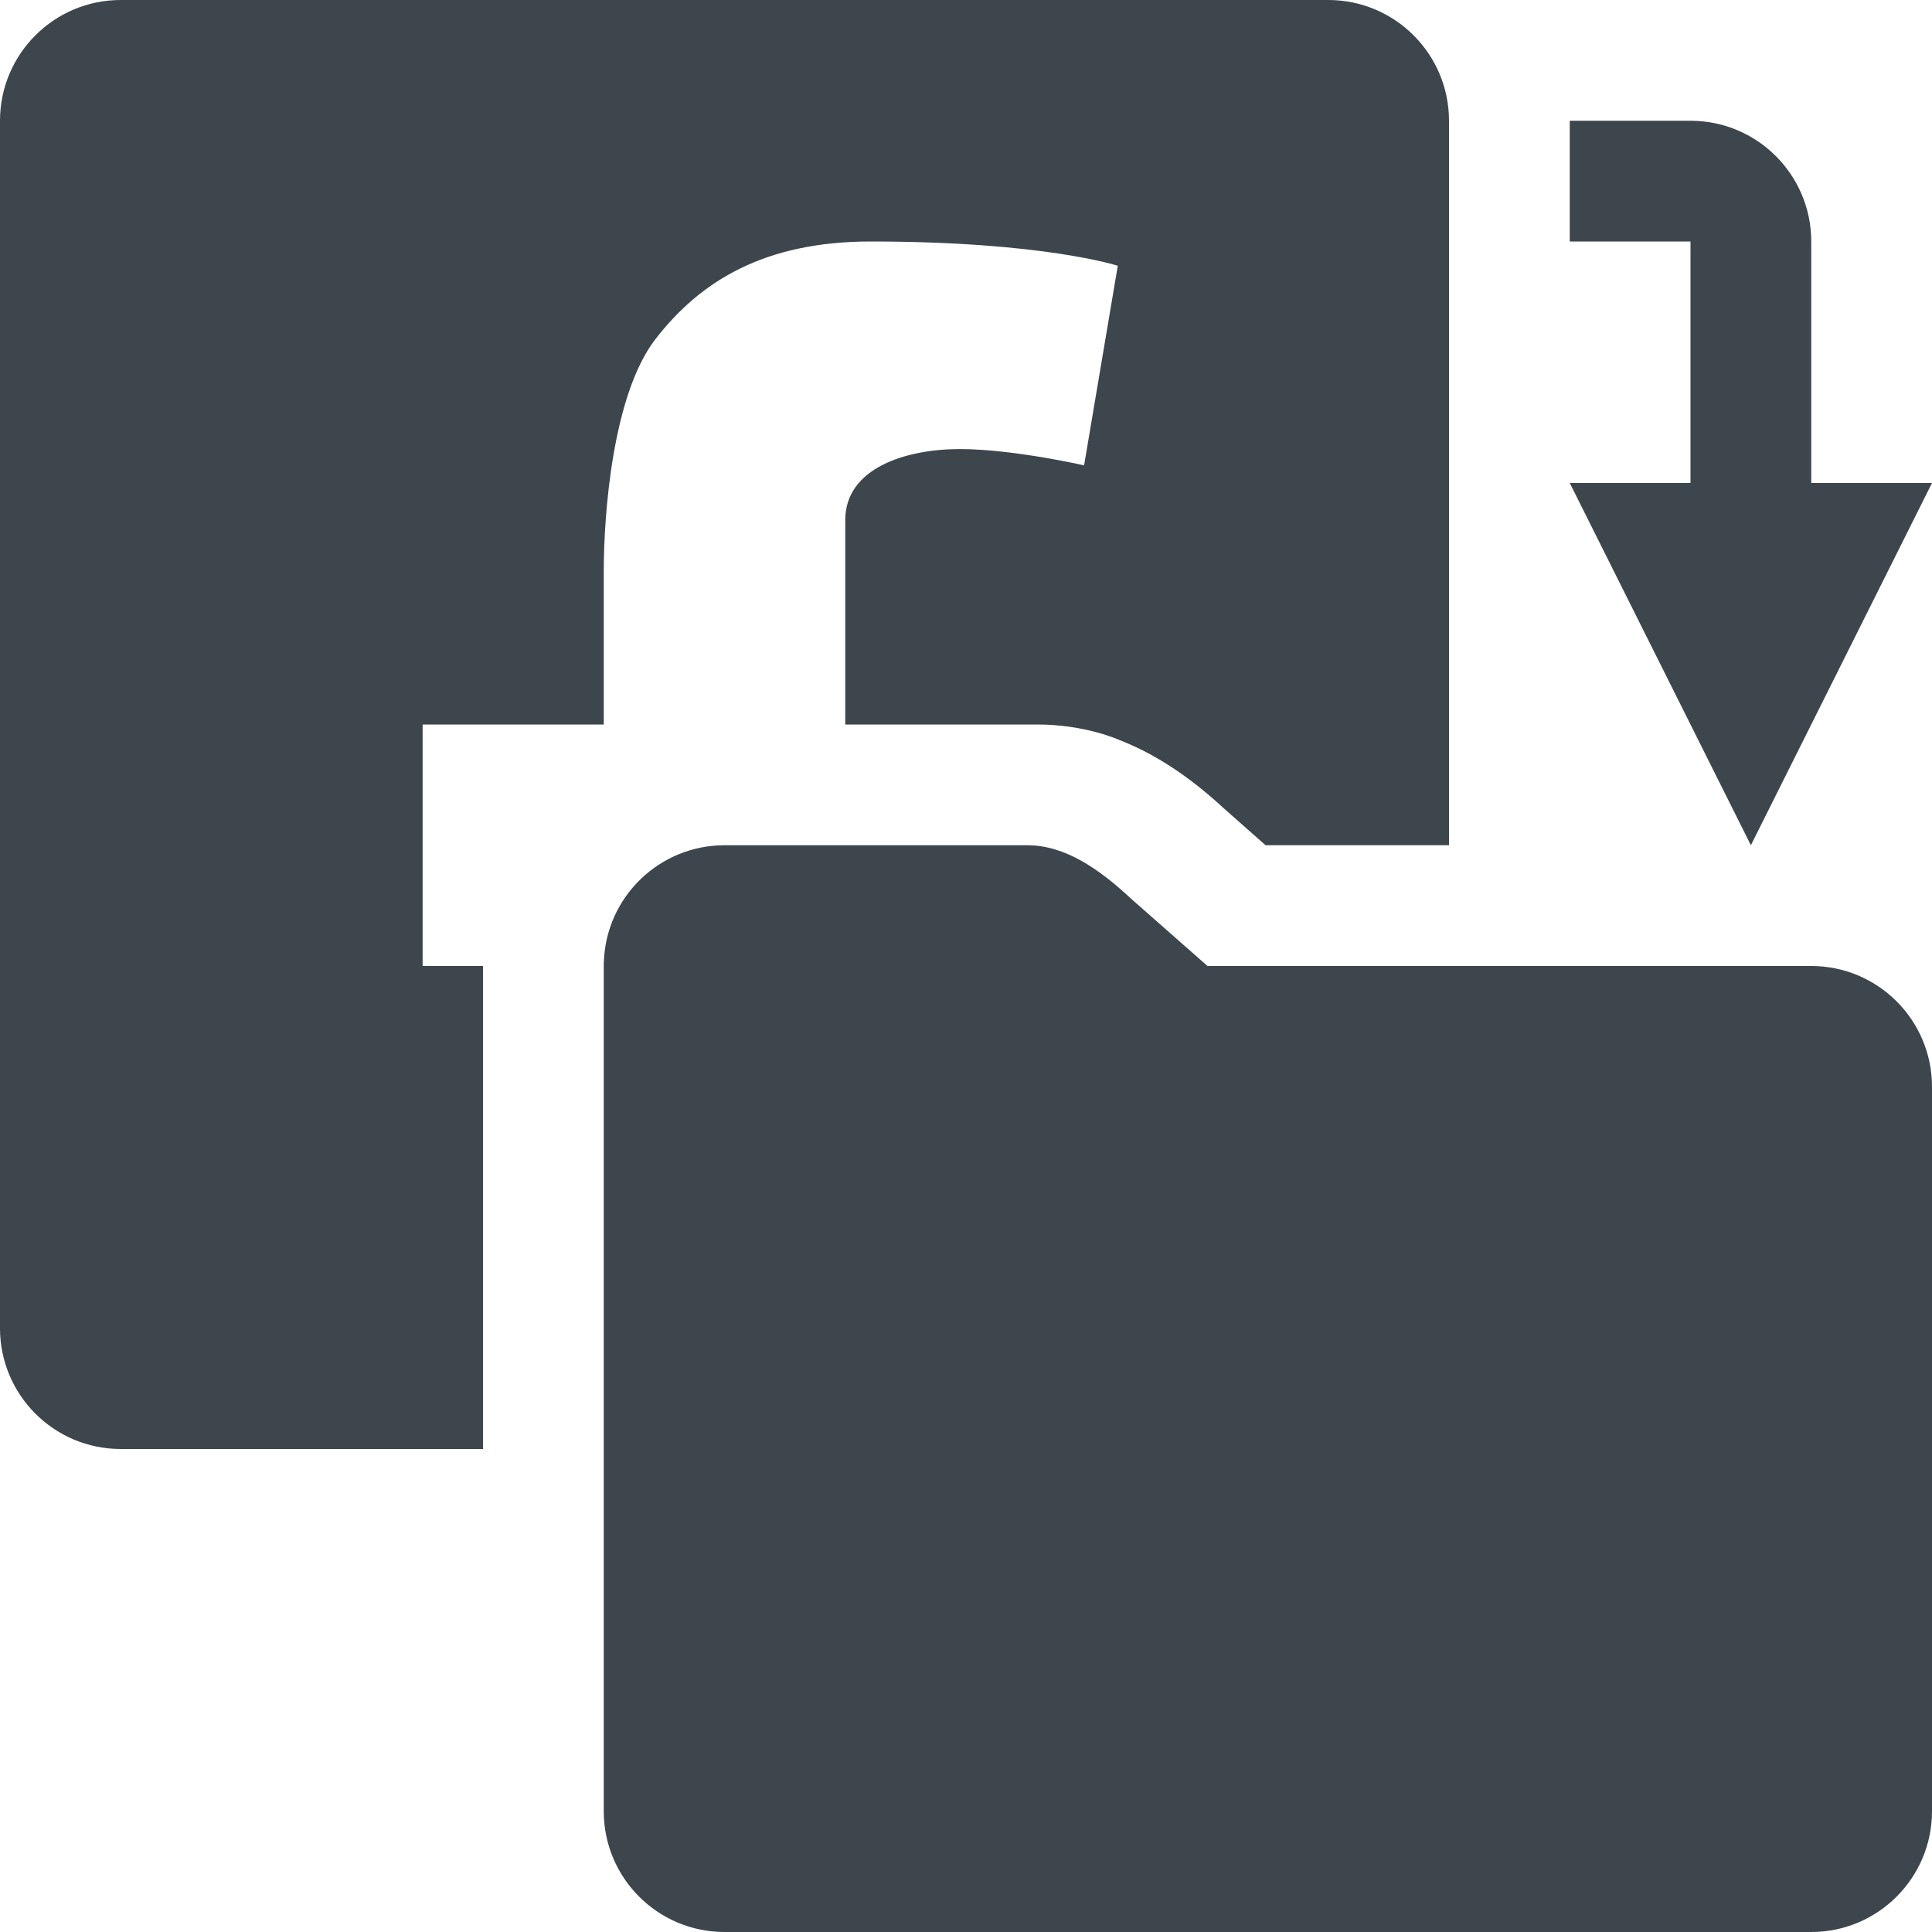
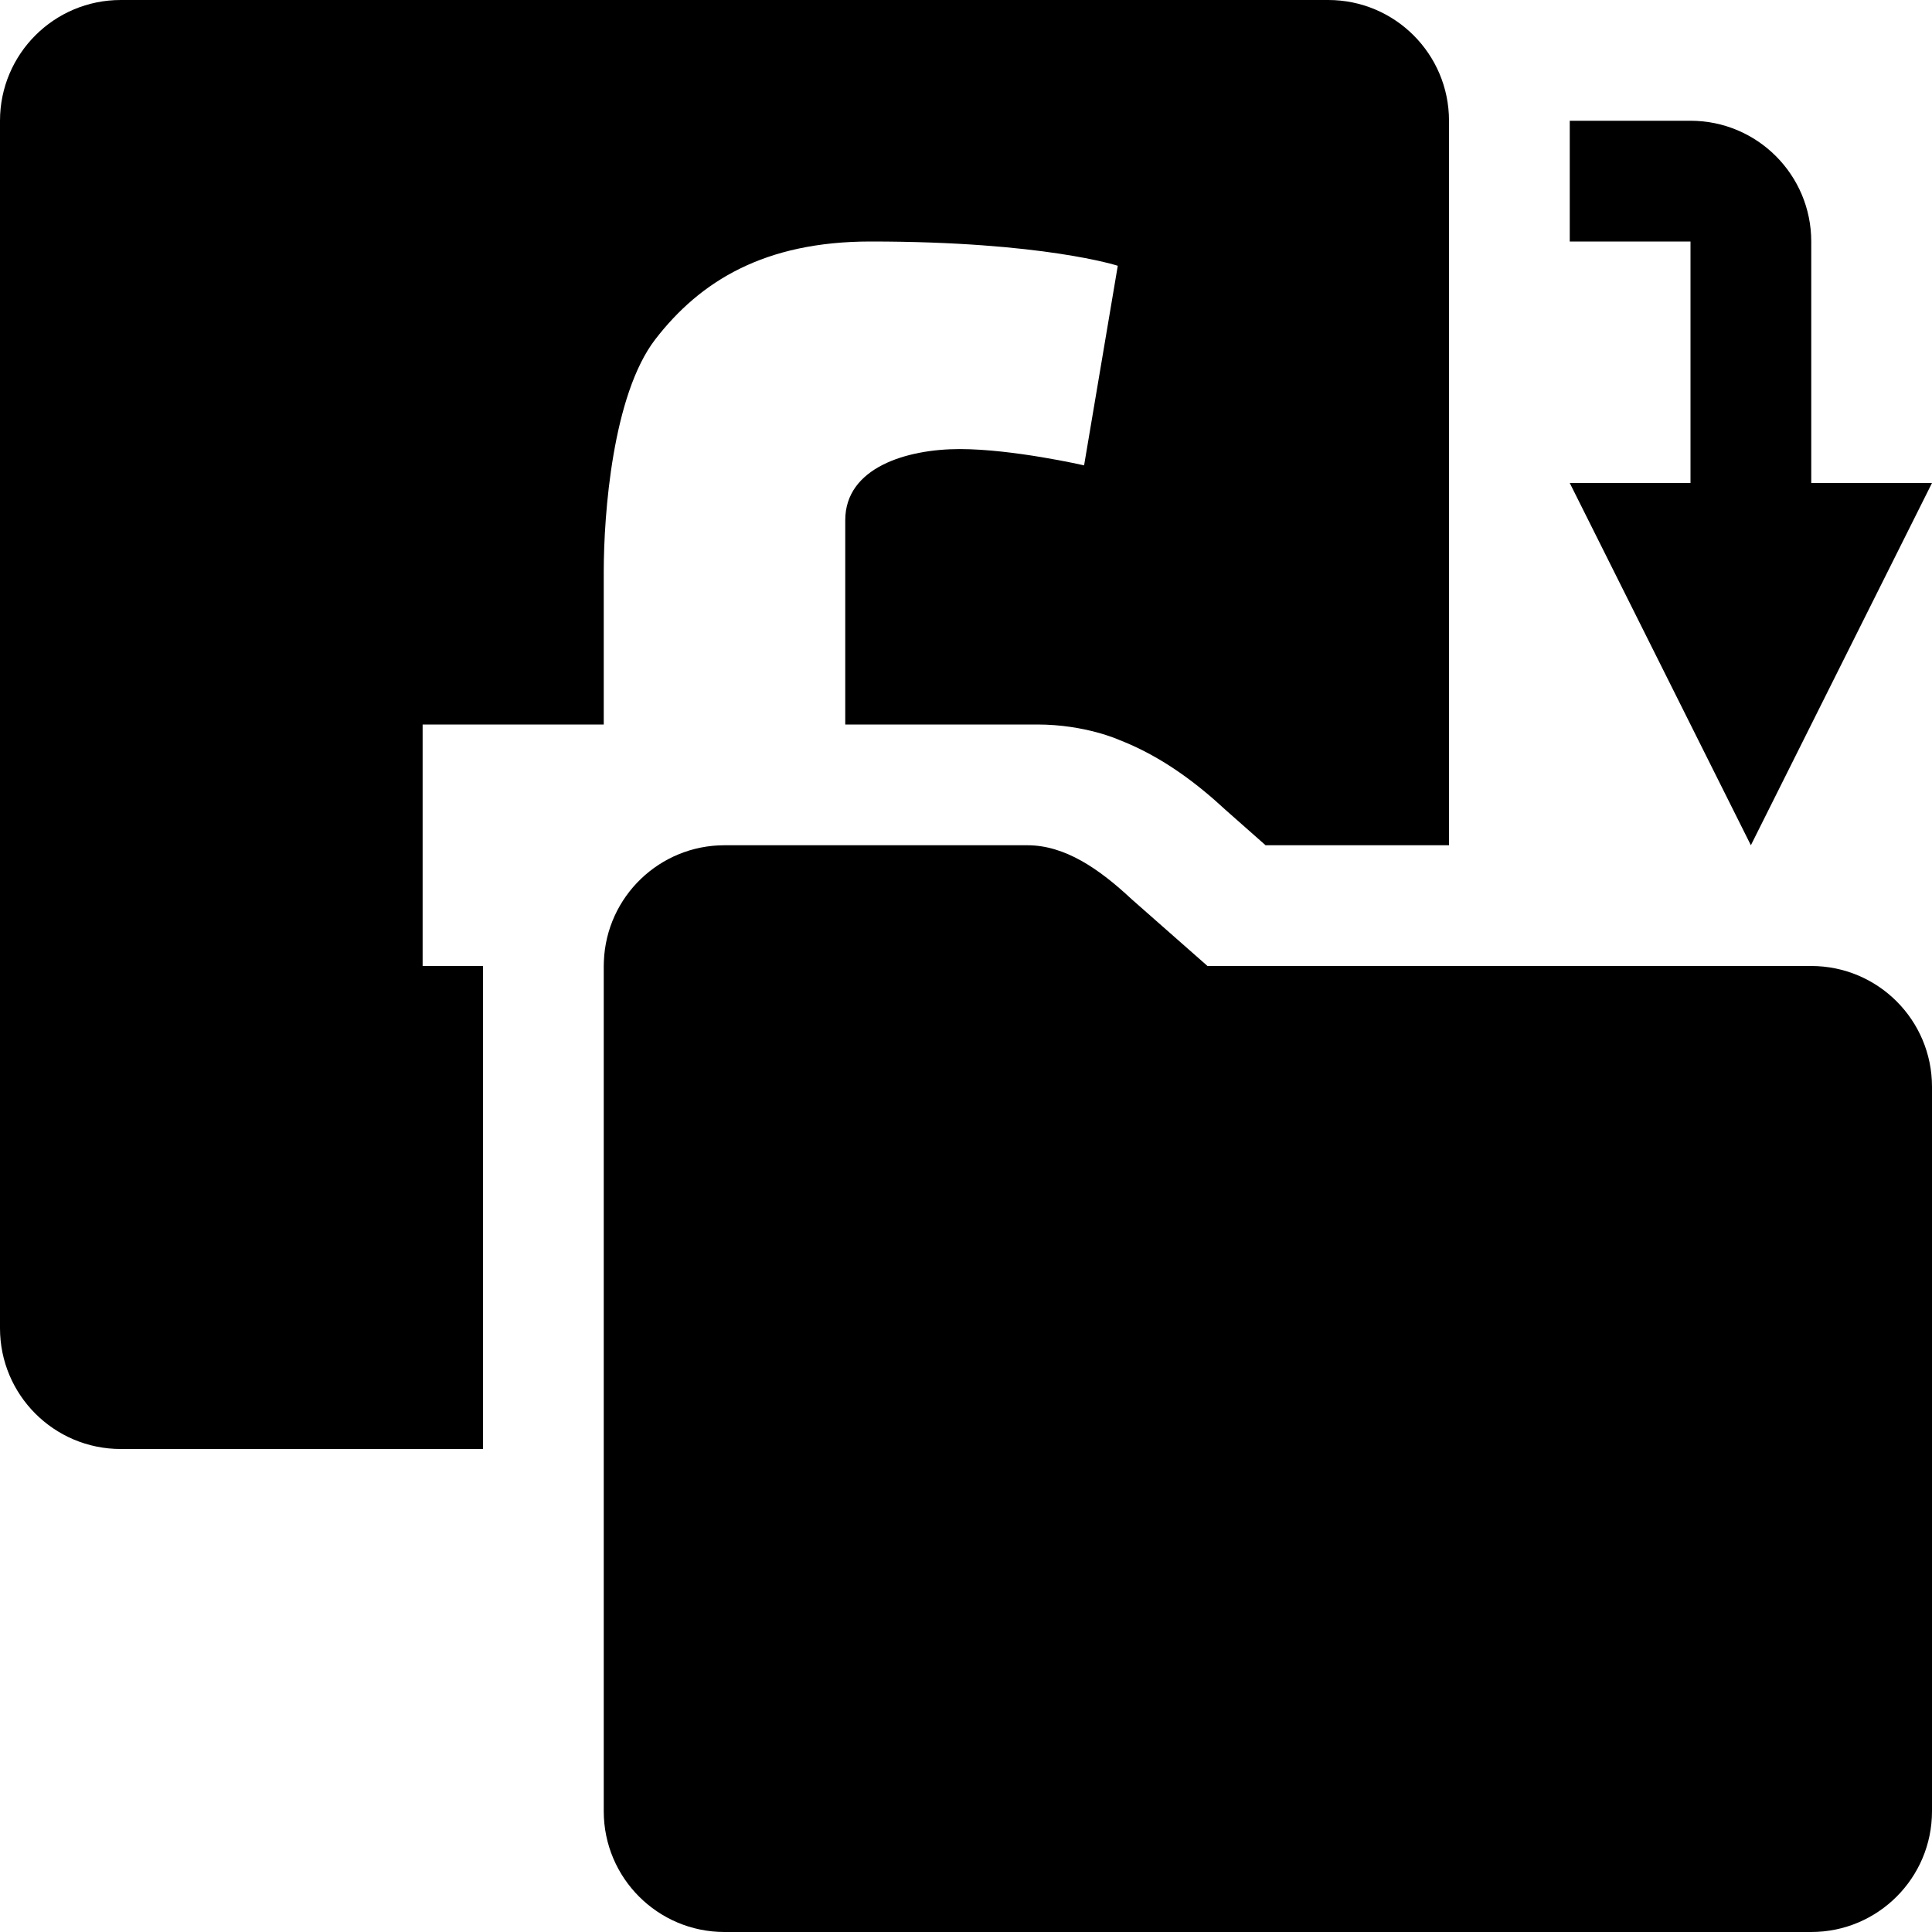
<svg xmlns="http://www.w3.org/2000/svg" viewBox="0 0 16 16">
-   <path d="M15 8h-5l-.628-.553C9.102 7.195 8.82 7 8.508 7H6a1 1 0 00-.999.961L5 8v7a1 1 0 001 1h9a1 1 0 001-1V9a1 1 0 00-1-1z" fill="#3d464d" />
+   <path d="M15 8h-5l-.628-.553C9.102 7.195 8.82 7 8.508 7H6a1 1 0 00-.999.961L5 8v7a1 1 0 001 1h9a1 1 0 001-1V9a1 1 0 00-1-1z" />
  <path d="M8.508 6c.24 0 .458.051.655.127L9.042 6h-.534z" fill="none" />
-   <path d="M13 4l1.5 3L16 4h-1V2a1 1 0 00-1-1h-1v1h1v2h-1zM3.5 7.75V6H5V4.734c0-.479.074-1.466.427-1.924.372-.482.904-.81 1.783-.81 1.432 0 2.047.201 2.047.201l-.279 1.653s-.588-.135-1.03-.135c-.441 0-.948.154-.948.589V6h1.59c.398 0 .677.127.677.127.37.143.665.379.88.578l.334.295H12V1a1 1 0 00-1-1H1a1 1 0 00-1 1v10a1 1 0 001 1h3V8h-.5v-.25z" fill="#3d464d" />
+   <path d="M13 4l1.5 3L16 4h-1V2a1 1 0 00-1-1h-1v1h1v2h-1zM3.5 7.75V6H5V4.734c0-.479.074-1.466.427-1.924.372-.482.904-.81 1.783-.81 1.432 0 2.047.201 2.047.201l-.279 1.653s-.588-.135-1.03-.135c-.441 0-.948.154-.948.589V6h1.59c.398 0 .677.127.677.127.37.143.665.379.88.578l.334.295H12V1a1 1 0 00-1-1H1a1 1 0 00-1 1v10a1 1 0 001 1h3V8h-.5v-.25z" />
</svg>
